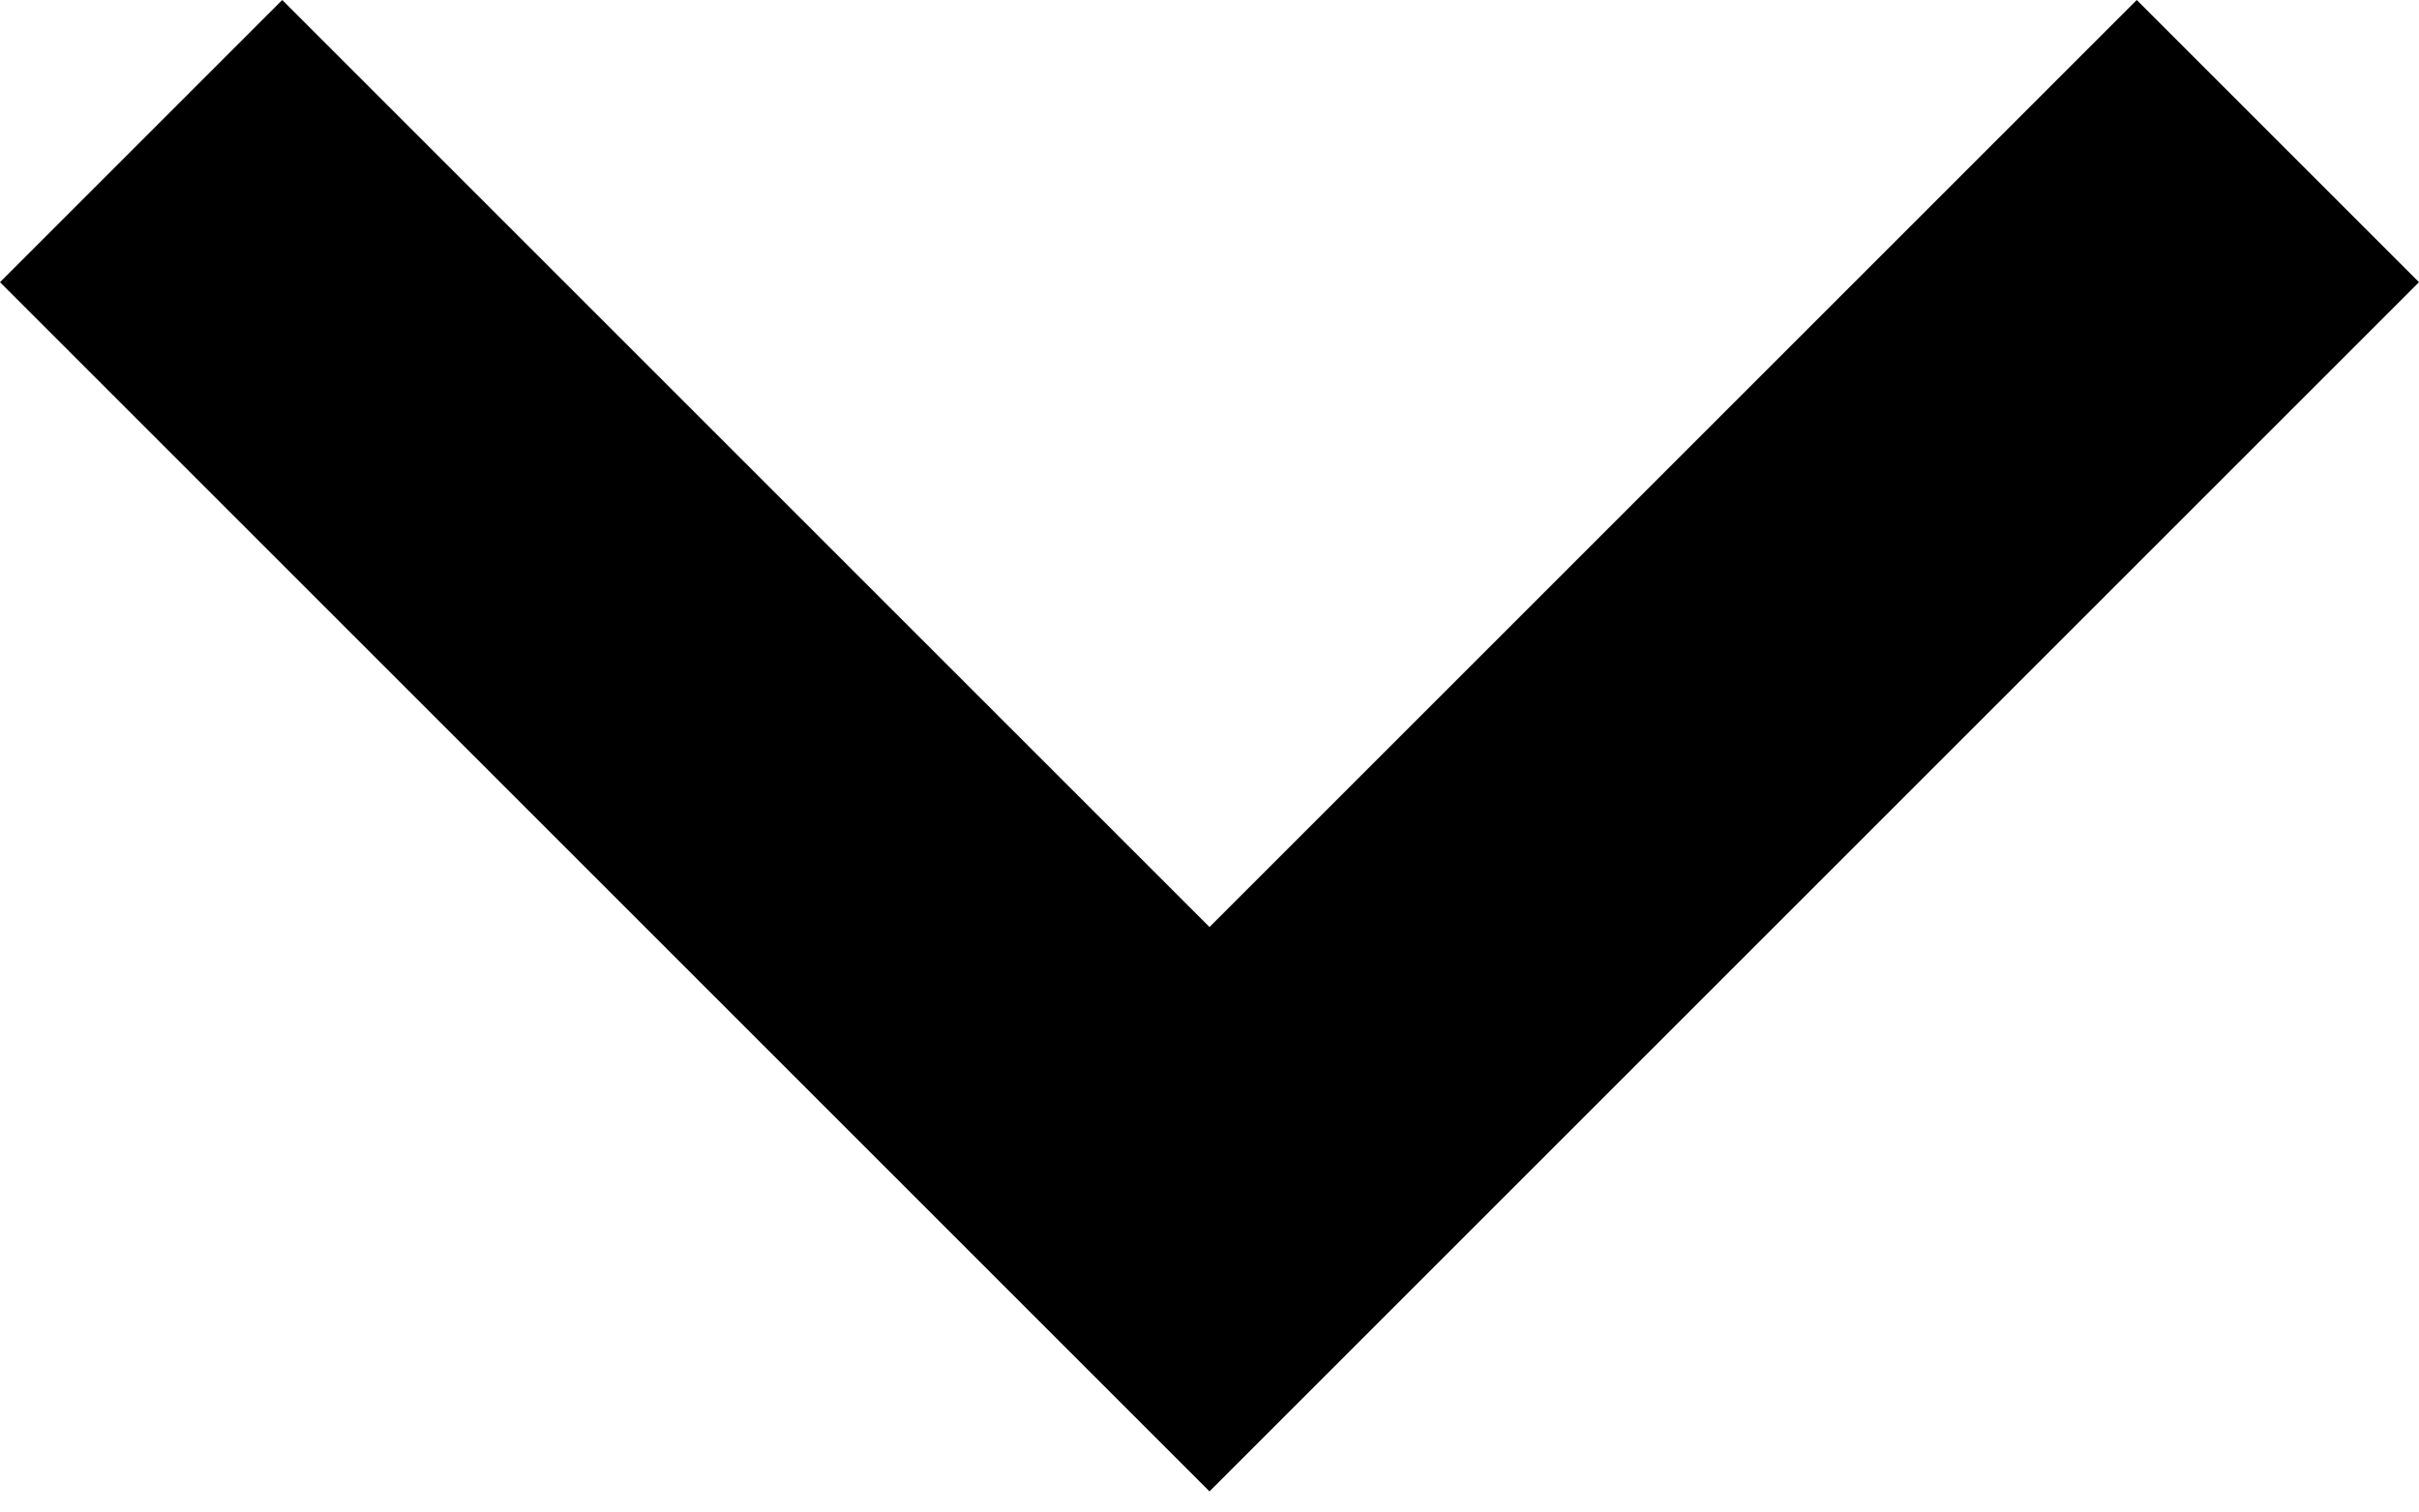
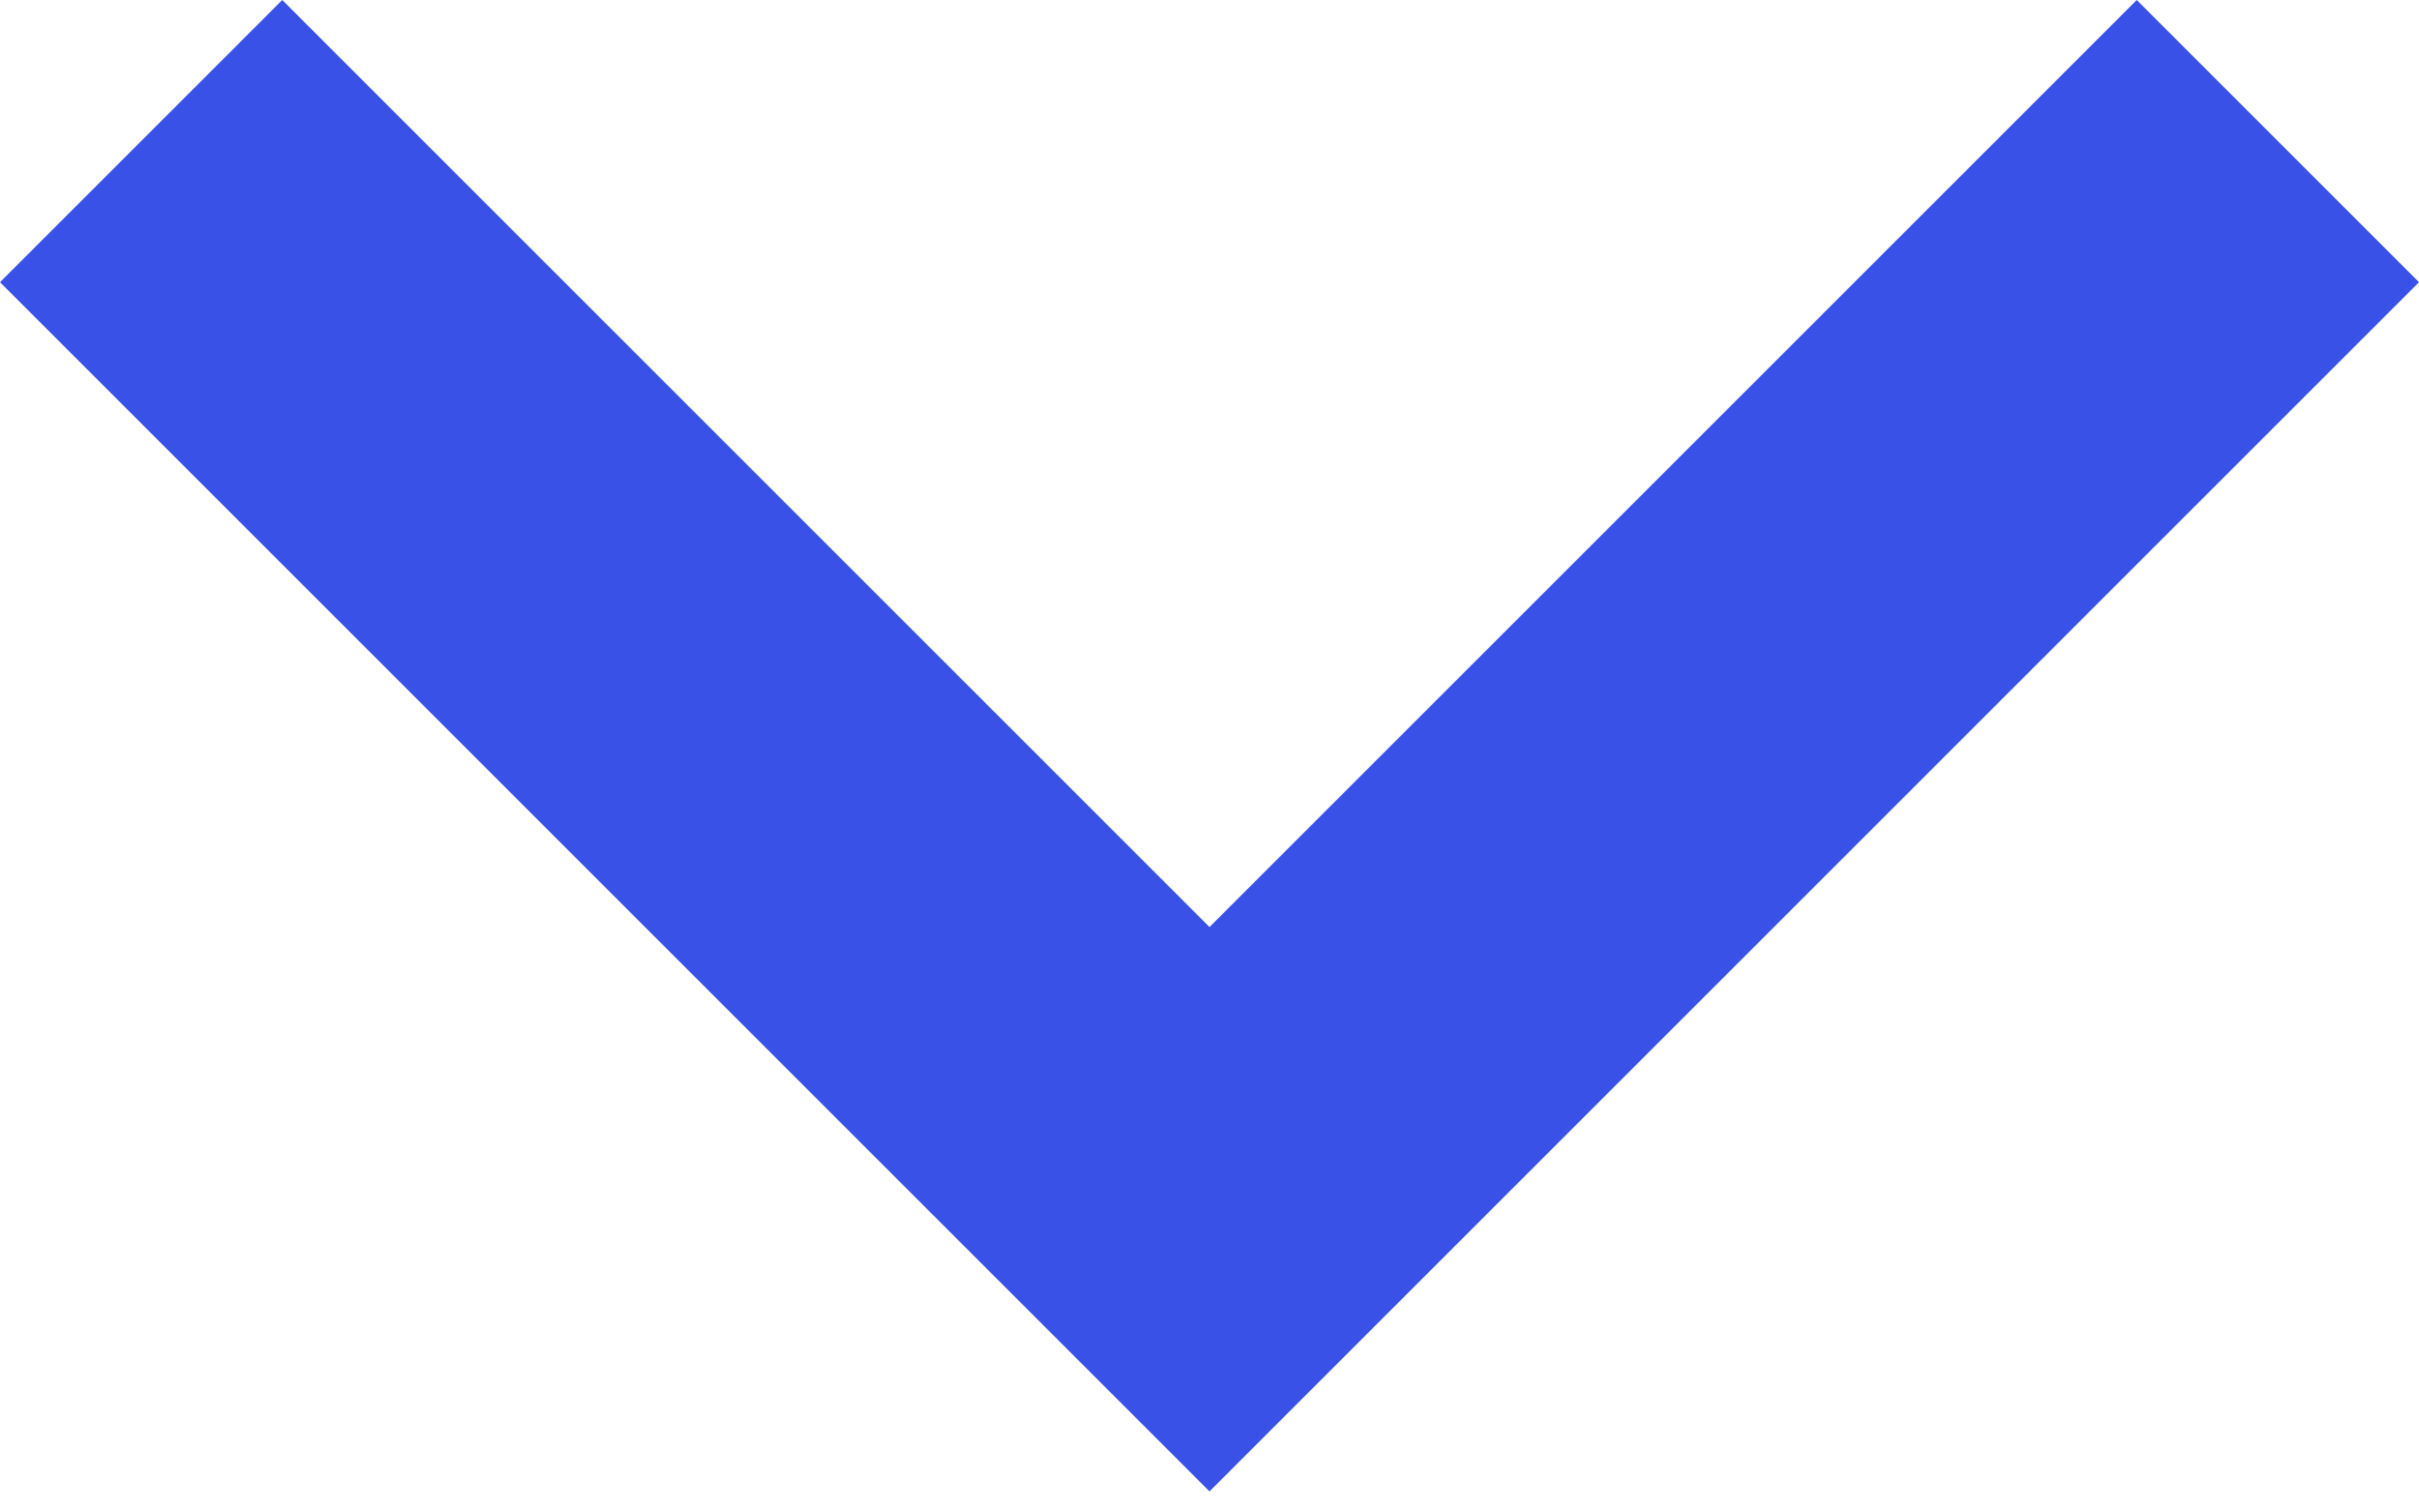
<svg xmlns="http://www.w3.org/2000/svg" width="16" height="10" viewBox="0 0 16 10" fill="none">
-   <path fill-rule="evenodd" clip-rule="evenodd" d="M1.867 3.23433e-05L-3.49691e-07 1.867L8 9.867L16 1.867L14.133 3.18071e-05L8 6.133L1.867 3.23433e-05Z" fill="currentColor" />
+   <path fill-rule="evenodd" clip-rule="evenodd" d="M1.867 3.23433e-05L-3.49691e-07 1.867L8 9.867L16 1.867L14.133 3.18071e-05L8 6.133L1.867 3.23433e-05Z" fill="#3951E7" />
</svg>
